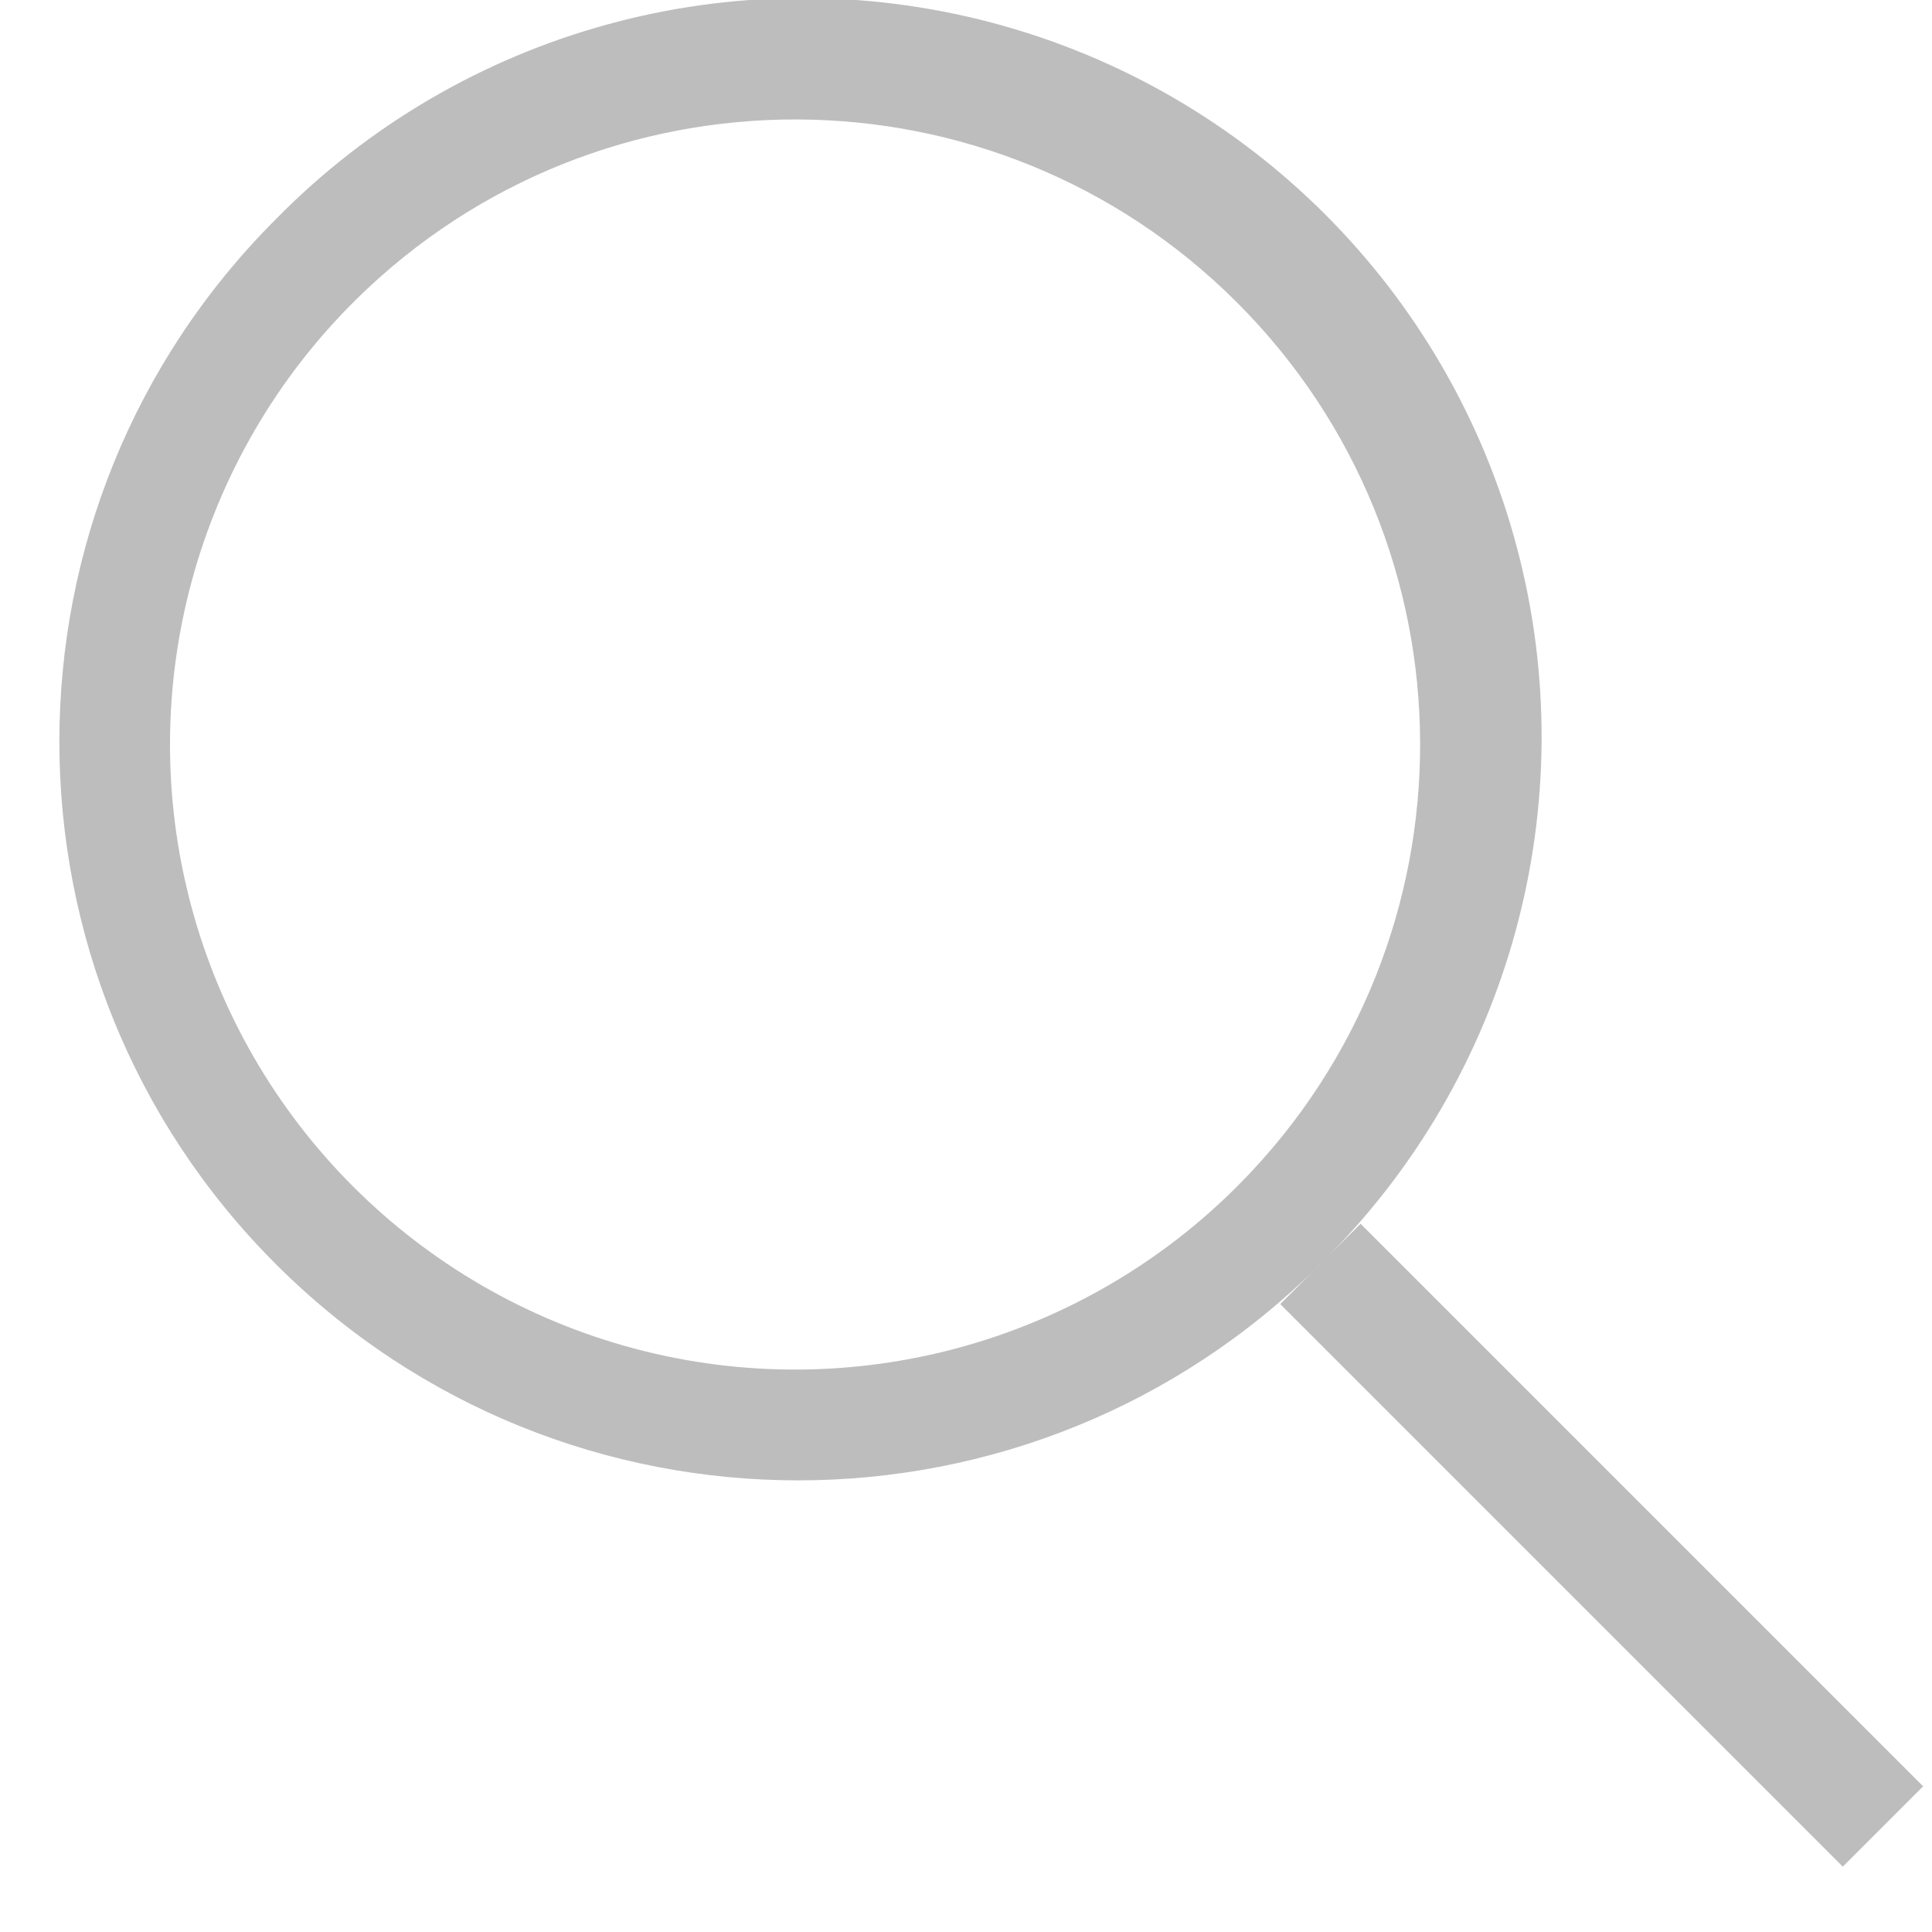
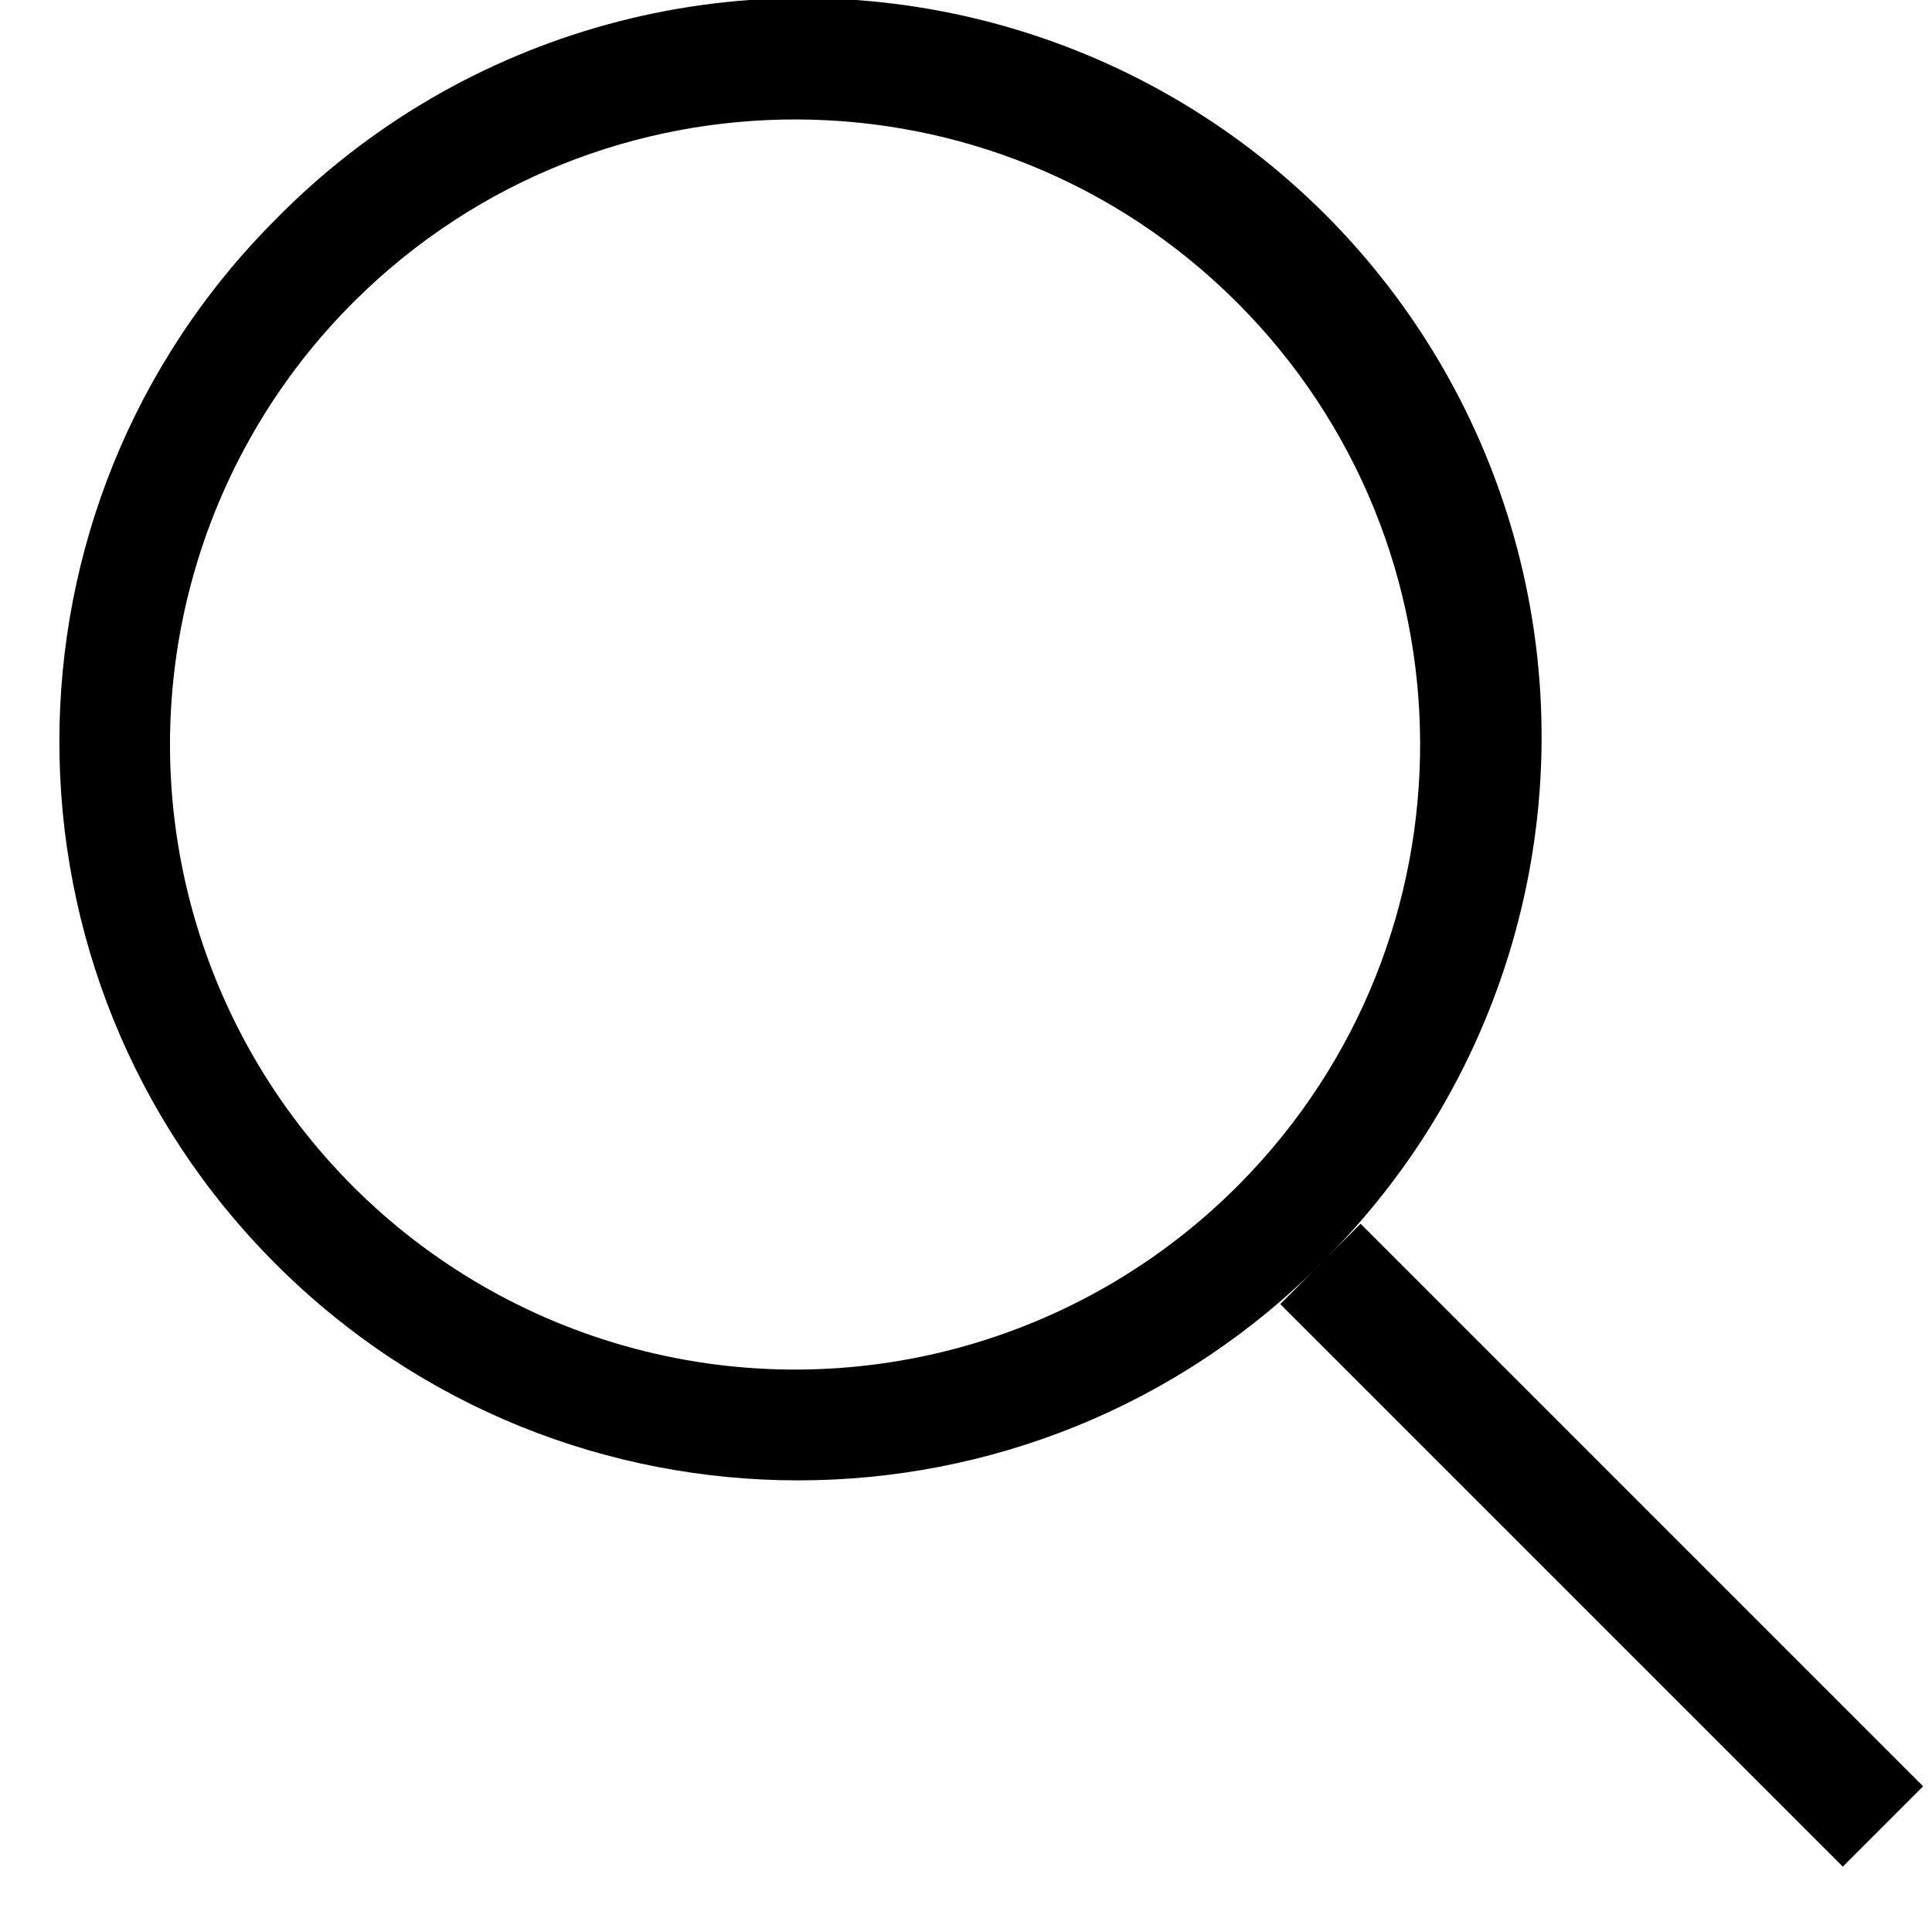
<svg xmlns="http://www.w3.org/2000/svg" width="17" height="17" viewBox="0 0 17 17">
-   <path fill="#bdbdbd" stroke="none" fill-rule="evenodd" d="M11.619 11.121A6.5 6.5 0 1 0 2.426 1.93a6.5 6.5 0 0 0 9.193 9.192zm-.708-.707a5.5 5.5 0 1 1-7.778-7.778 5.5 5.5 0 0 1 7.778 7.778zm1.061.354l-.707.707 4.95 4.95.707-.707-4.95-4.95z" />
+   <path fill-rule="evenodd" d="M11.619 11.121A6.5 6.5 0 1 0 2.426 1.93a6.5 6.5 0 0 0 9.193 9.192zm-.708-.707a5.5 5.5 0 1 1-7.778-7.778 5.5 5.5 0 0 1 7.778 7.778zm1.061.354l-.707.707 4.95 4.95.707-.707-4.95-4.95z" />
</svg>
